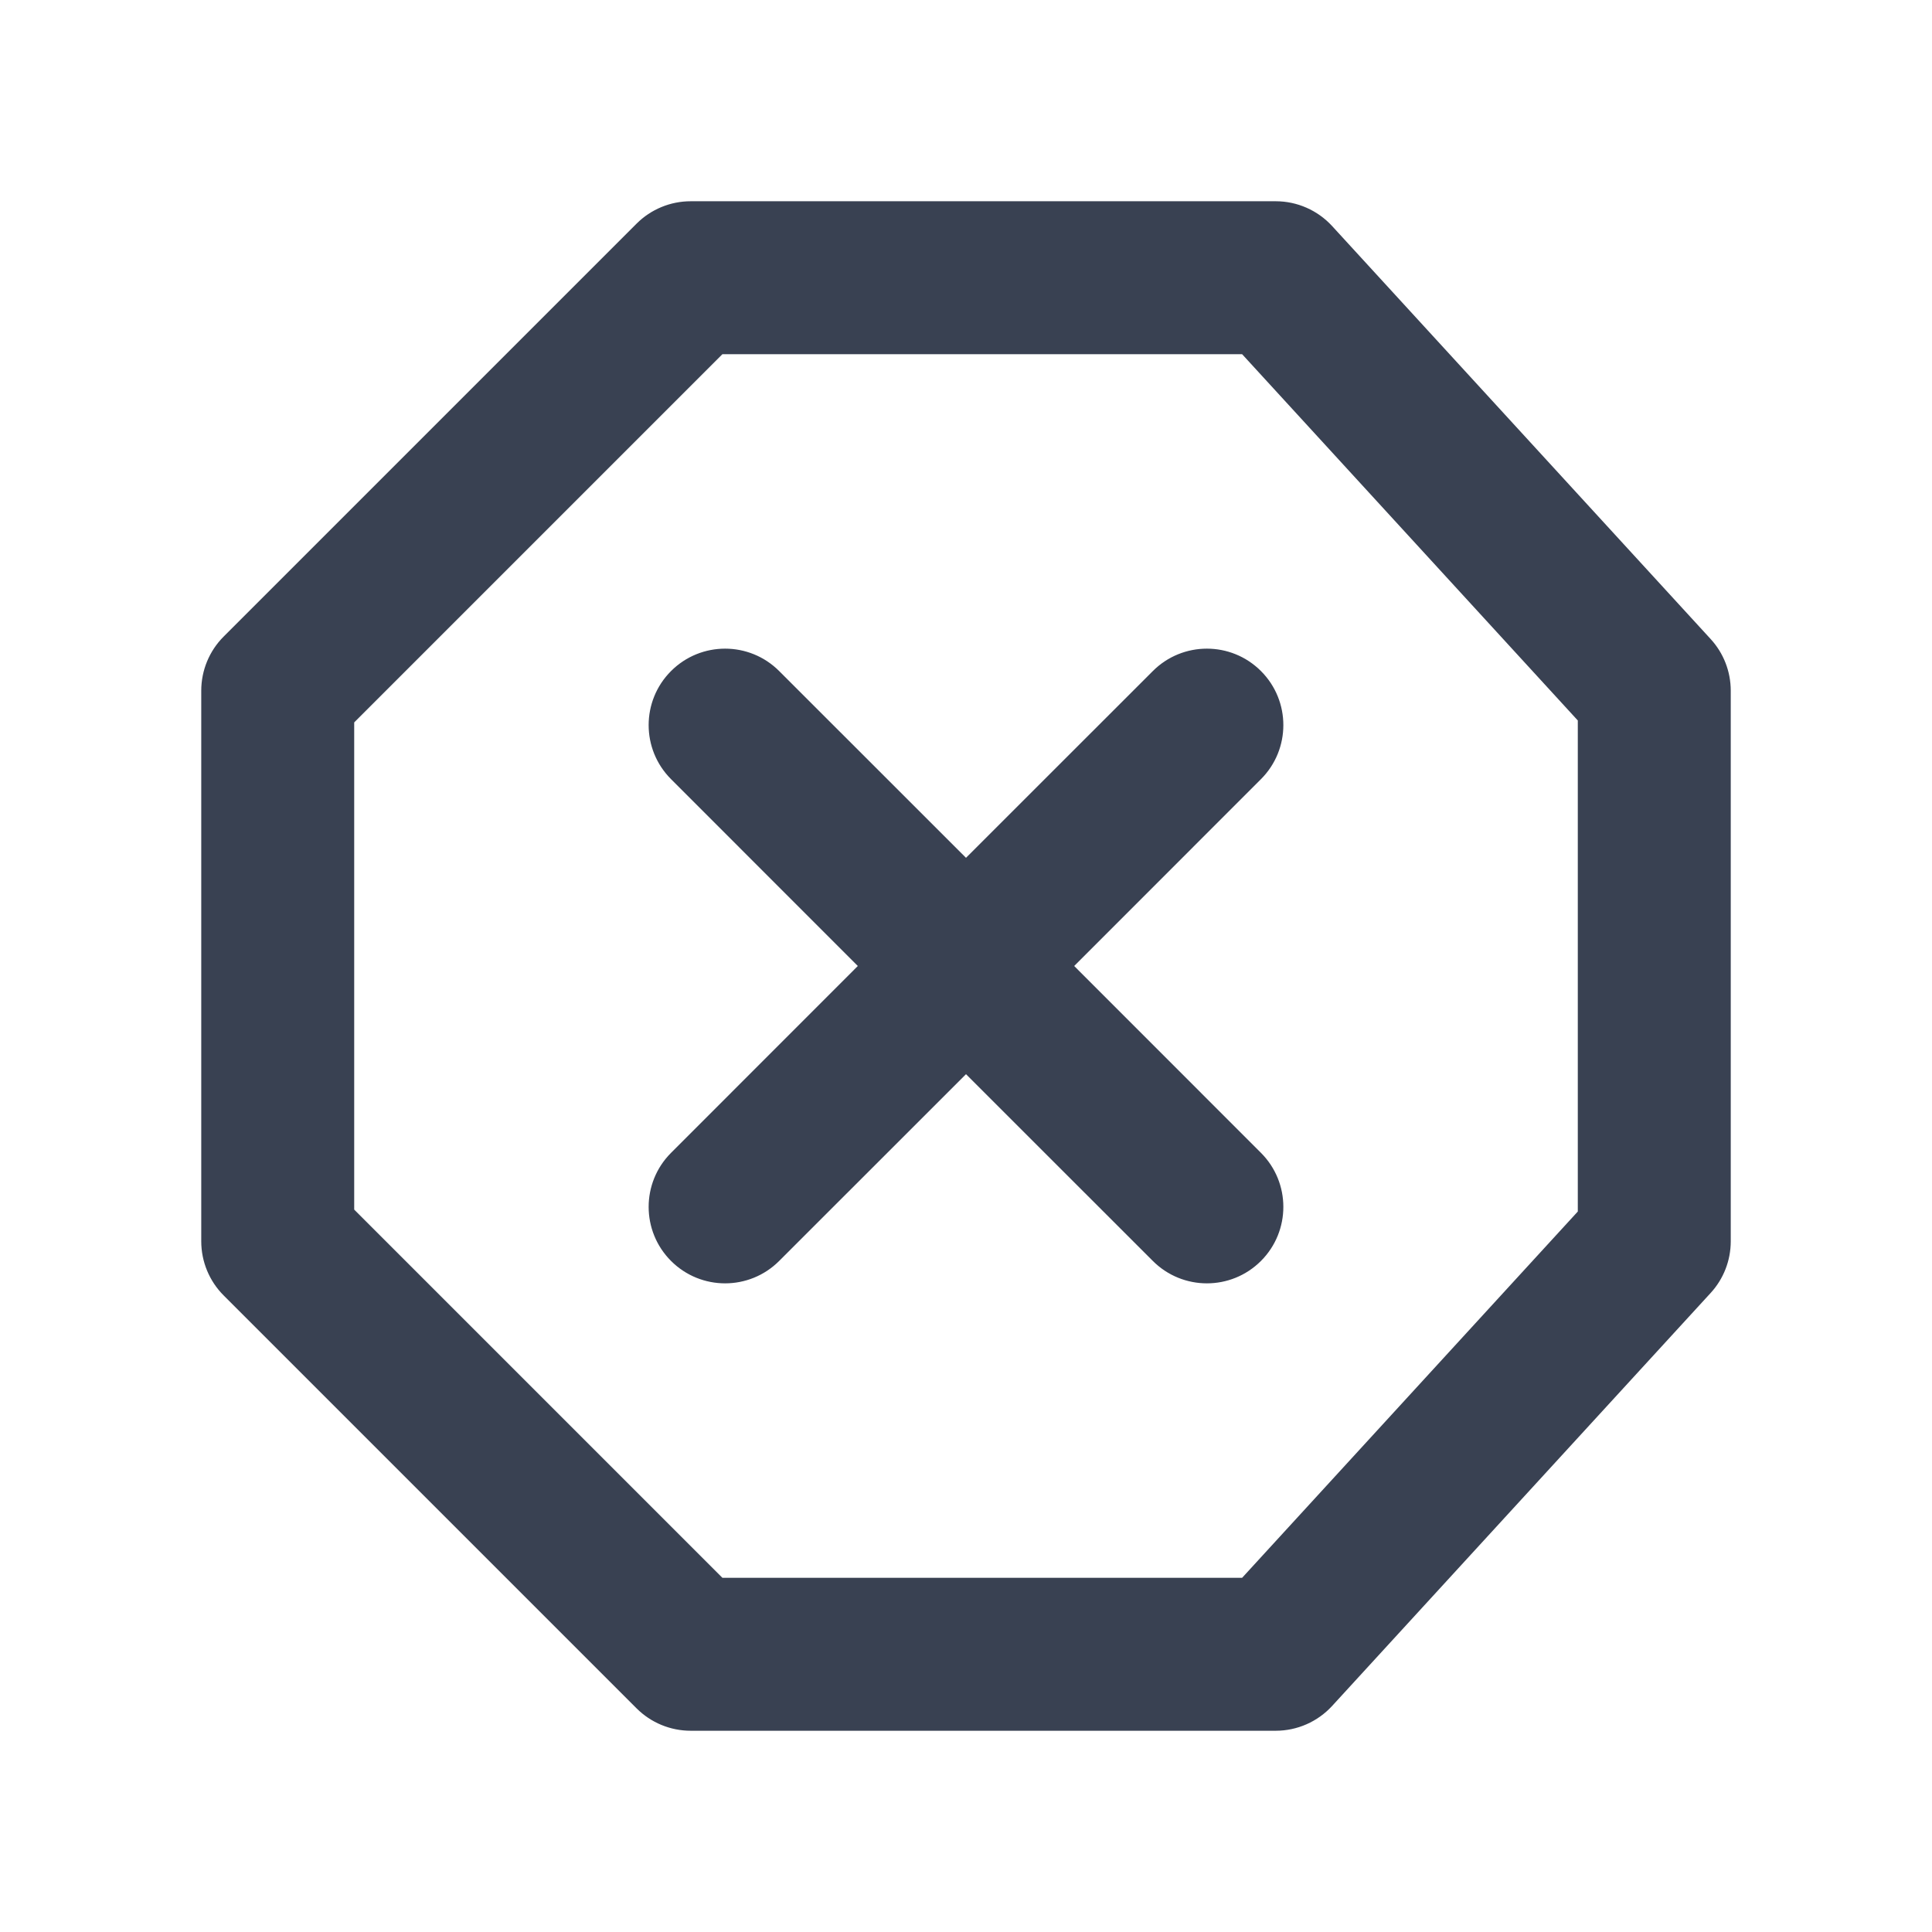
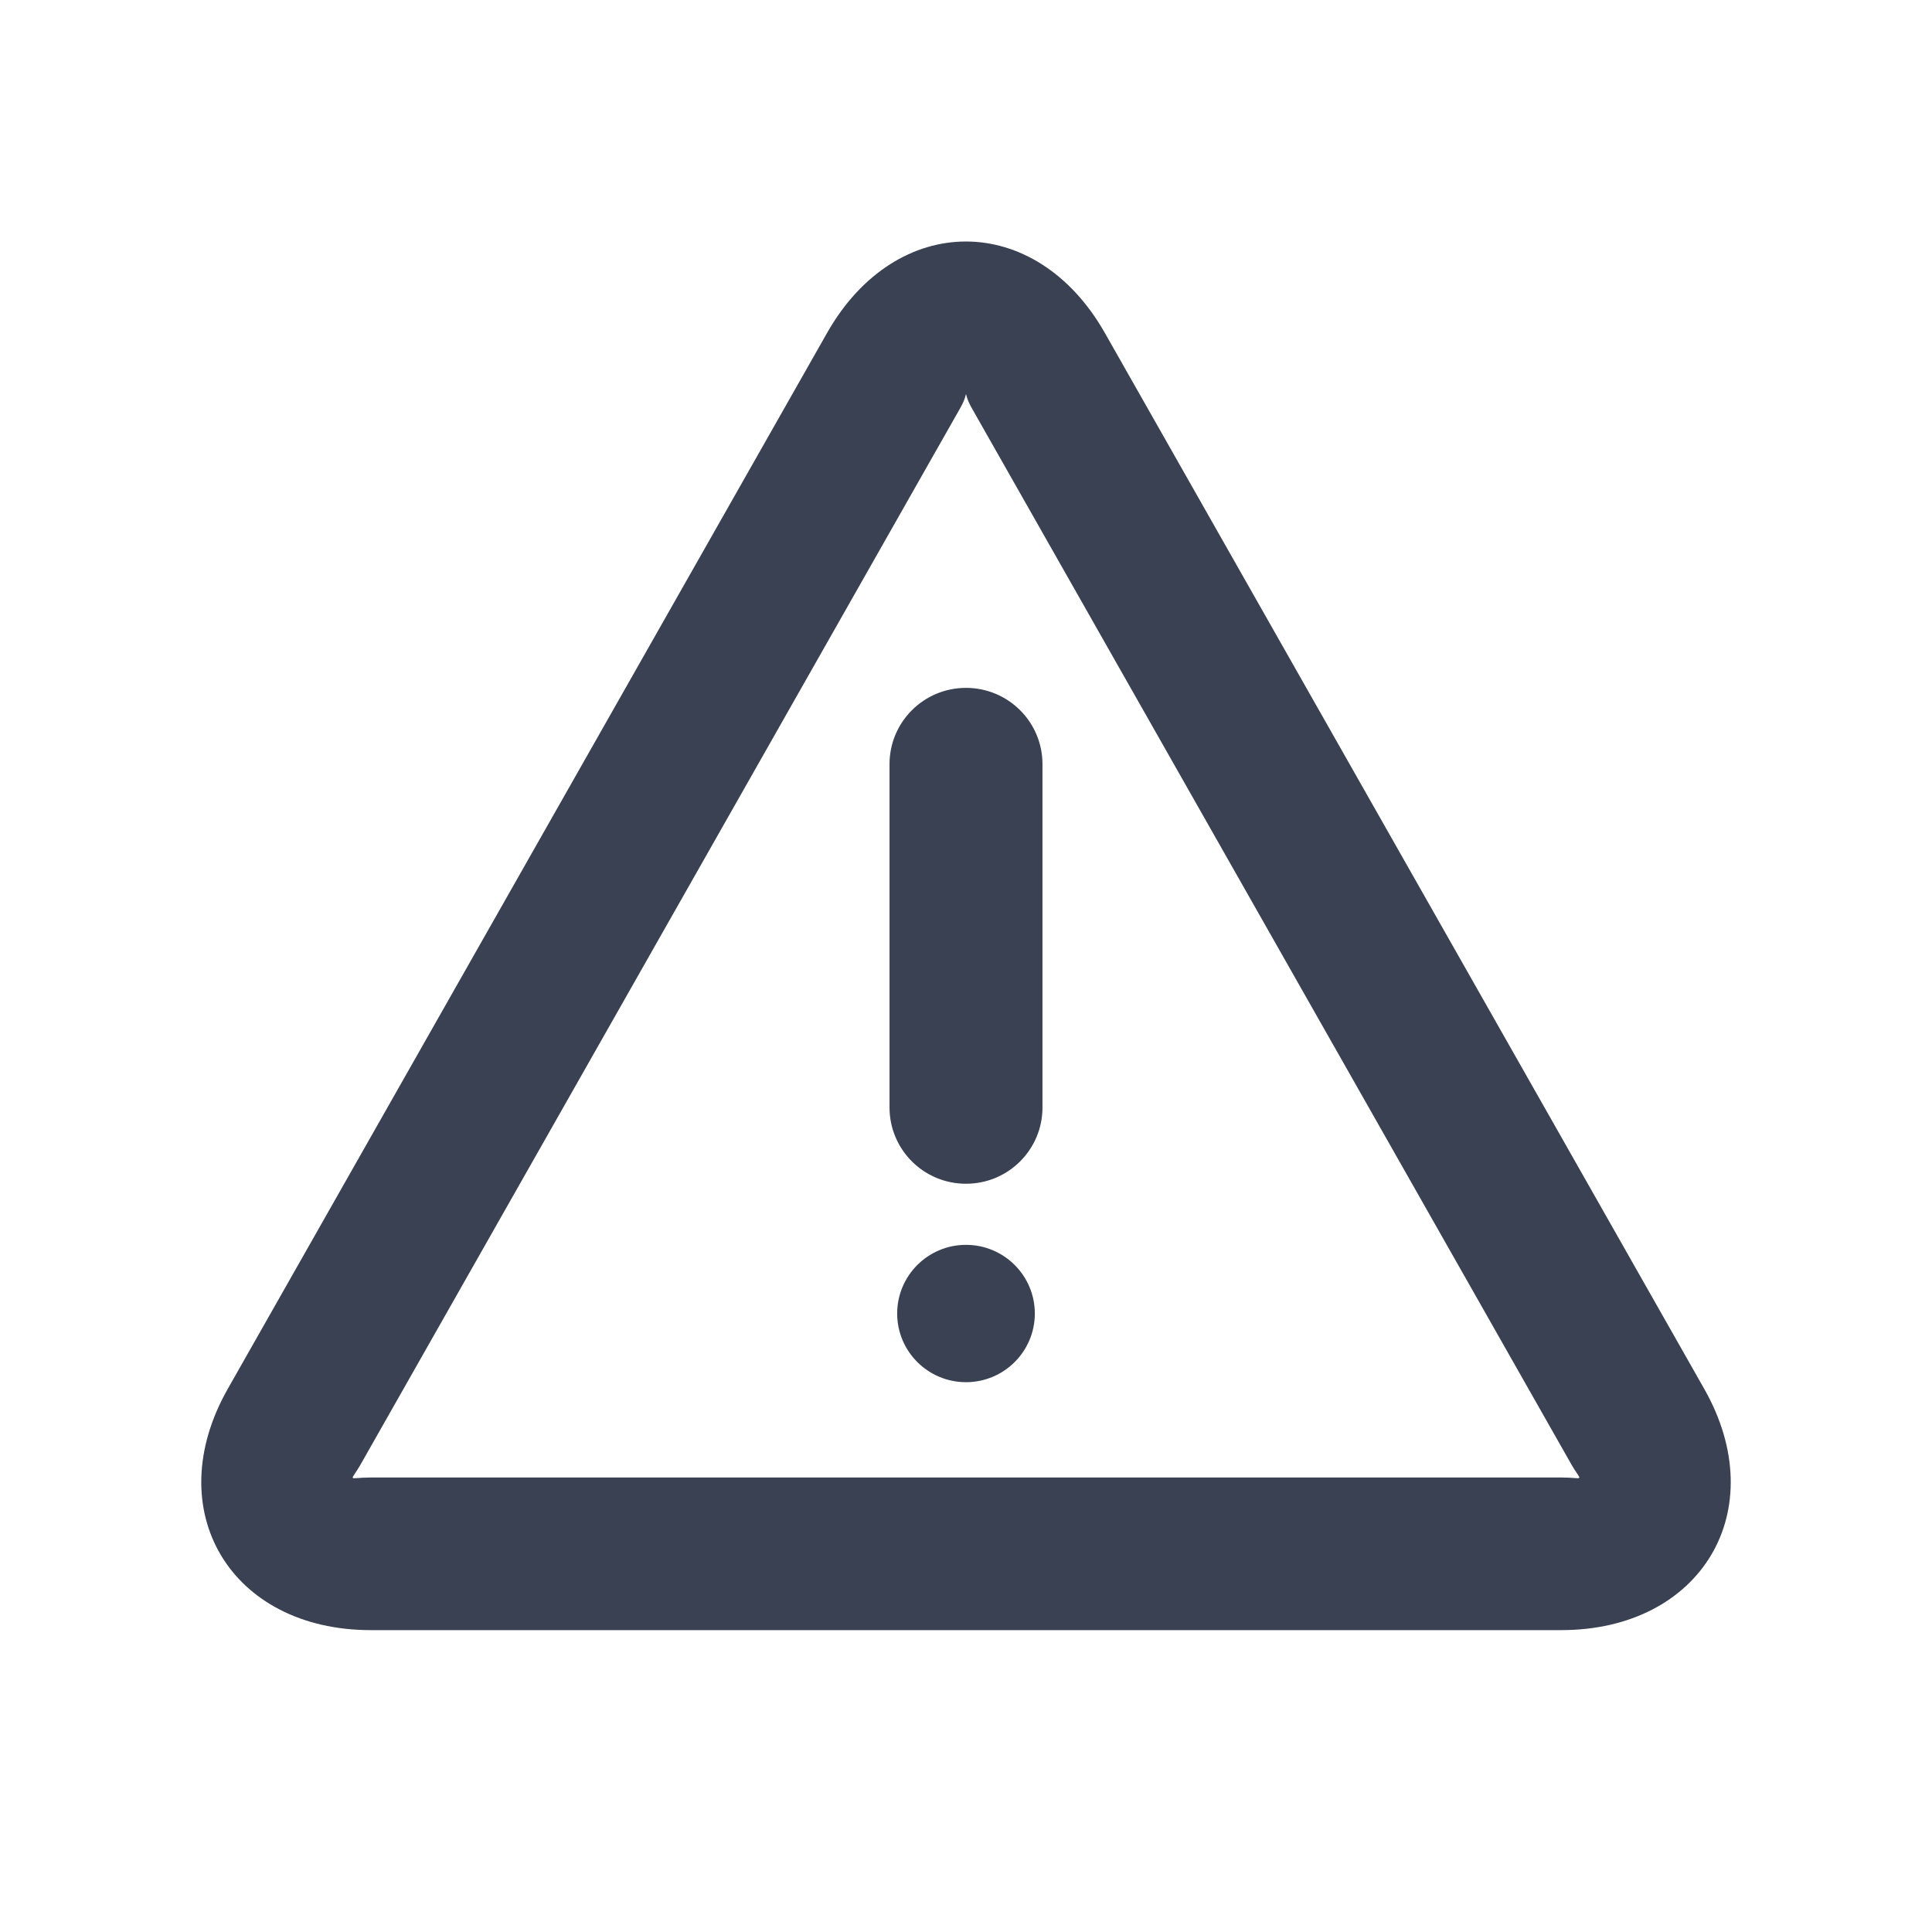
<svg xmlns="http://www.w3.org/2000/svg" width="24px" height="24px" viewBox="0 0 24 24" version="1.1">
  <defs />
  <g id="Symbols" stroke="none" stroke-width="1" fill="none" fill-rule="evenodd">
-     <g id="Icon/Warning-Dark">
-       <rect id="Rectangle-6-Copy-11" x="0" y="0" width="24" height="24" />
-       <path d="M4.4,8.974 L4.4,15.026 L8.974,19.6 L15.43,19.6 L19.6,15.05 L19.6,8.95 L15.43,4.4 L8.974,4.4 L4.4,8.974 Z M12,10.656 L9.679,8.336 C9.308,7.965 8.707,7.965 8.336,8.336 C7.965,8.707 7.965,9.308 8.336,9.679 L10.656,12 L8.336,14.321 C7.965,14.692 7.965,15.293 8.336,15.664 C8.707,16.035 9.308,16.035 9.679,15.664 L12,13.344 L14.321,15.664 C14.692,16.035 15.293,16.035 15.664,15.664 C16.035,15.293 16.035,14.692 15.664,14.321 L13.344,12 L15.664,9.679 C16.035,9.308 16.035,8.707 15.664,8.336 C15.293,7.965 14.692,7.965 14.321,8.336 L12,10.656 Z M8.58,2.5 L15.848,2.5 C16.114,2.5 16.368,2.612 16.548,2.808 L21.25,7.938 C21.411,8.113 21.5,8.342 21.5,8.58 L21.5,15.42 C21.5,15.658 21.411,15.887 21.25,16.062 L16.548,21.192 C16.368,21.388 16.114,21.5 15.848,21.5 L8.58,21.5 C8.328,21.5 8.086,21.4 7.908,21.222 L2.778,16.092 C2.6,15.914 2.5,15.672 2.5,15.42 L2.5,8.58 C2.5,8.328 2.6,8.086 2.778,7.908 L7.908,2.778 C8.086,2.6 8.328,2.5 8.58,2.5 Z" id="Error" fill="#394152" fill-rule="nonzero" />
+     <g id="Icon/Error-Dark">
+       <rect id="Rectangle-6-Copy-23" x="0" y="0" width="24" height="24" />
+       <path d="M4.483,18.186 C4.349,18.423 4.308,18.354 4.606,18.354 L19.394,18.354 C19.692,18.354 19.651,18.422 19.517,18.186 L12.072,5.07 C11.94,4.837 12.06,4.837 11.928,5.07 L4.483,18.186 Z M13.725,4.136 L21.17,17.252 C22.028,18.763 21.134,20.25 19.394,20.25 L4.606,20.25 C2.864,20.25 1.973,18.762 2.83,17.252 L10.274,4.136 C11.134,2.621 12.865,2.622 13.725,4.136 Z M12,17.17 C12.472,17.17 12.855,16.788 12.855,16.317 C12.855,15.846 12.472,15.464 12,15.464 C11.528,15.464 11.145,15.846 11.145,16.317 C11.145,16.788 11.528,17.17 12,17.17 Z M11.05,9.492 L11.05,13.758 C11.05,14.281 11.475,14.705 12,14.705 C12.525,14.705 12.95,14.281 12.95,13.758 L12.95,9.492 C12.95,8.969 12.525,8.545 12,8.545 C11.475,8.545 11.05,8.969 11.05,9.492 Z" id="Warning" fill="#394152" fill-rule="nonzero" />
    </g>
  </g>
</svg>
